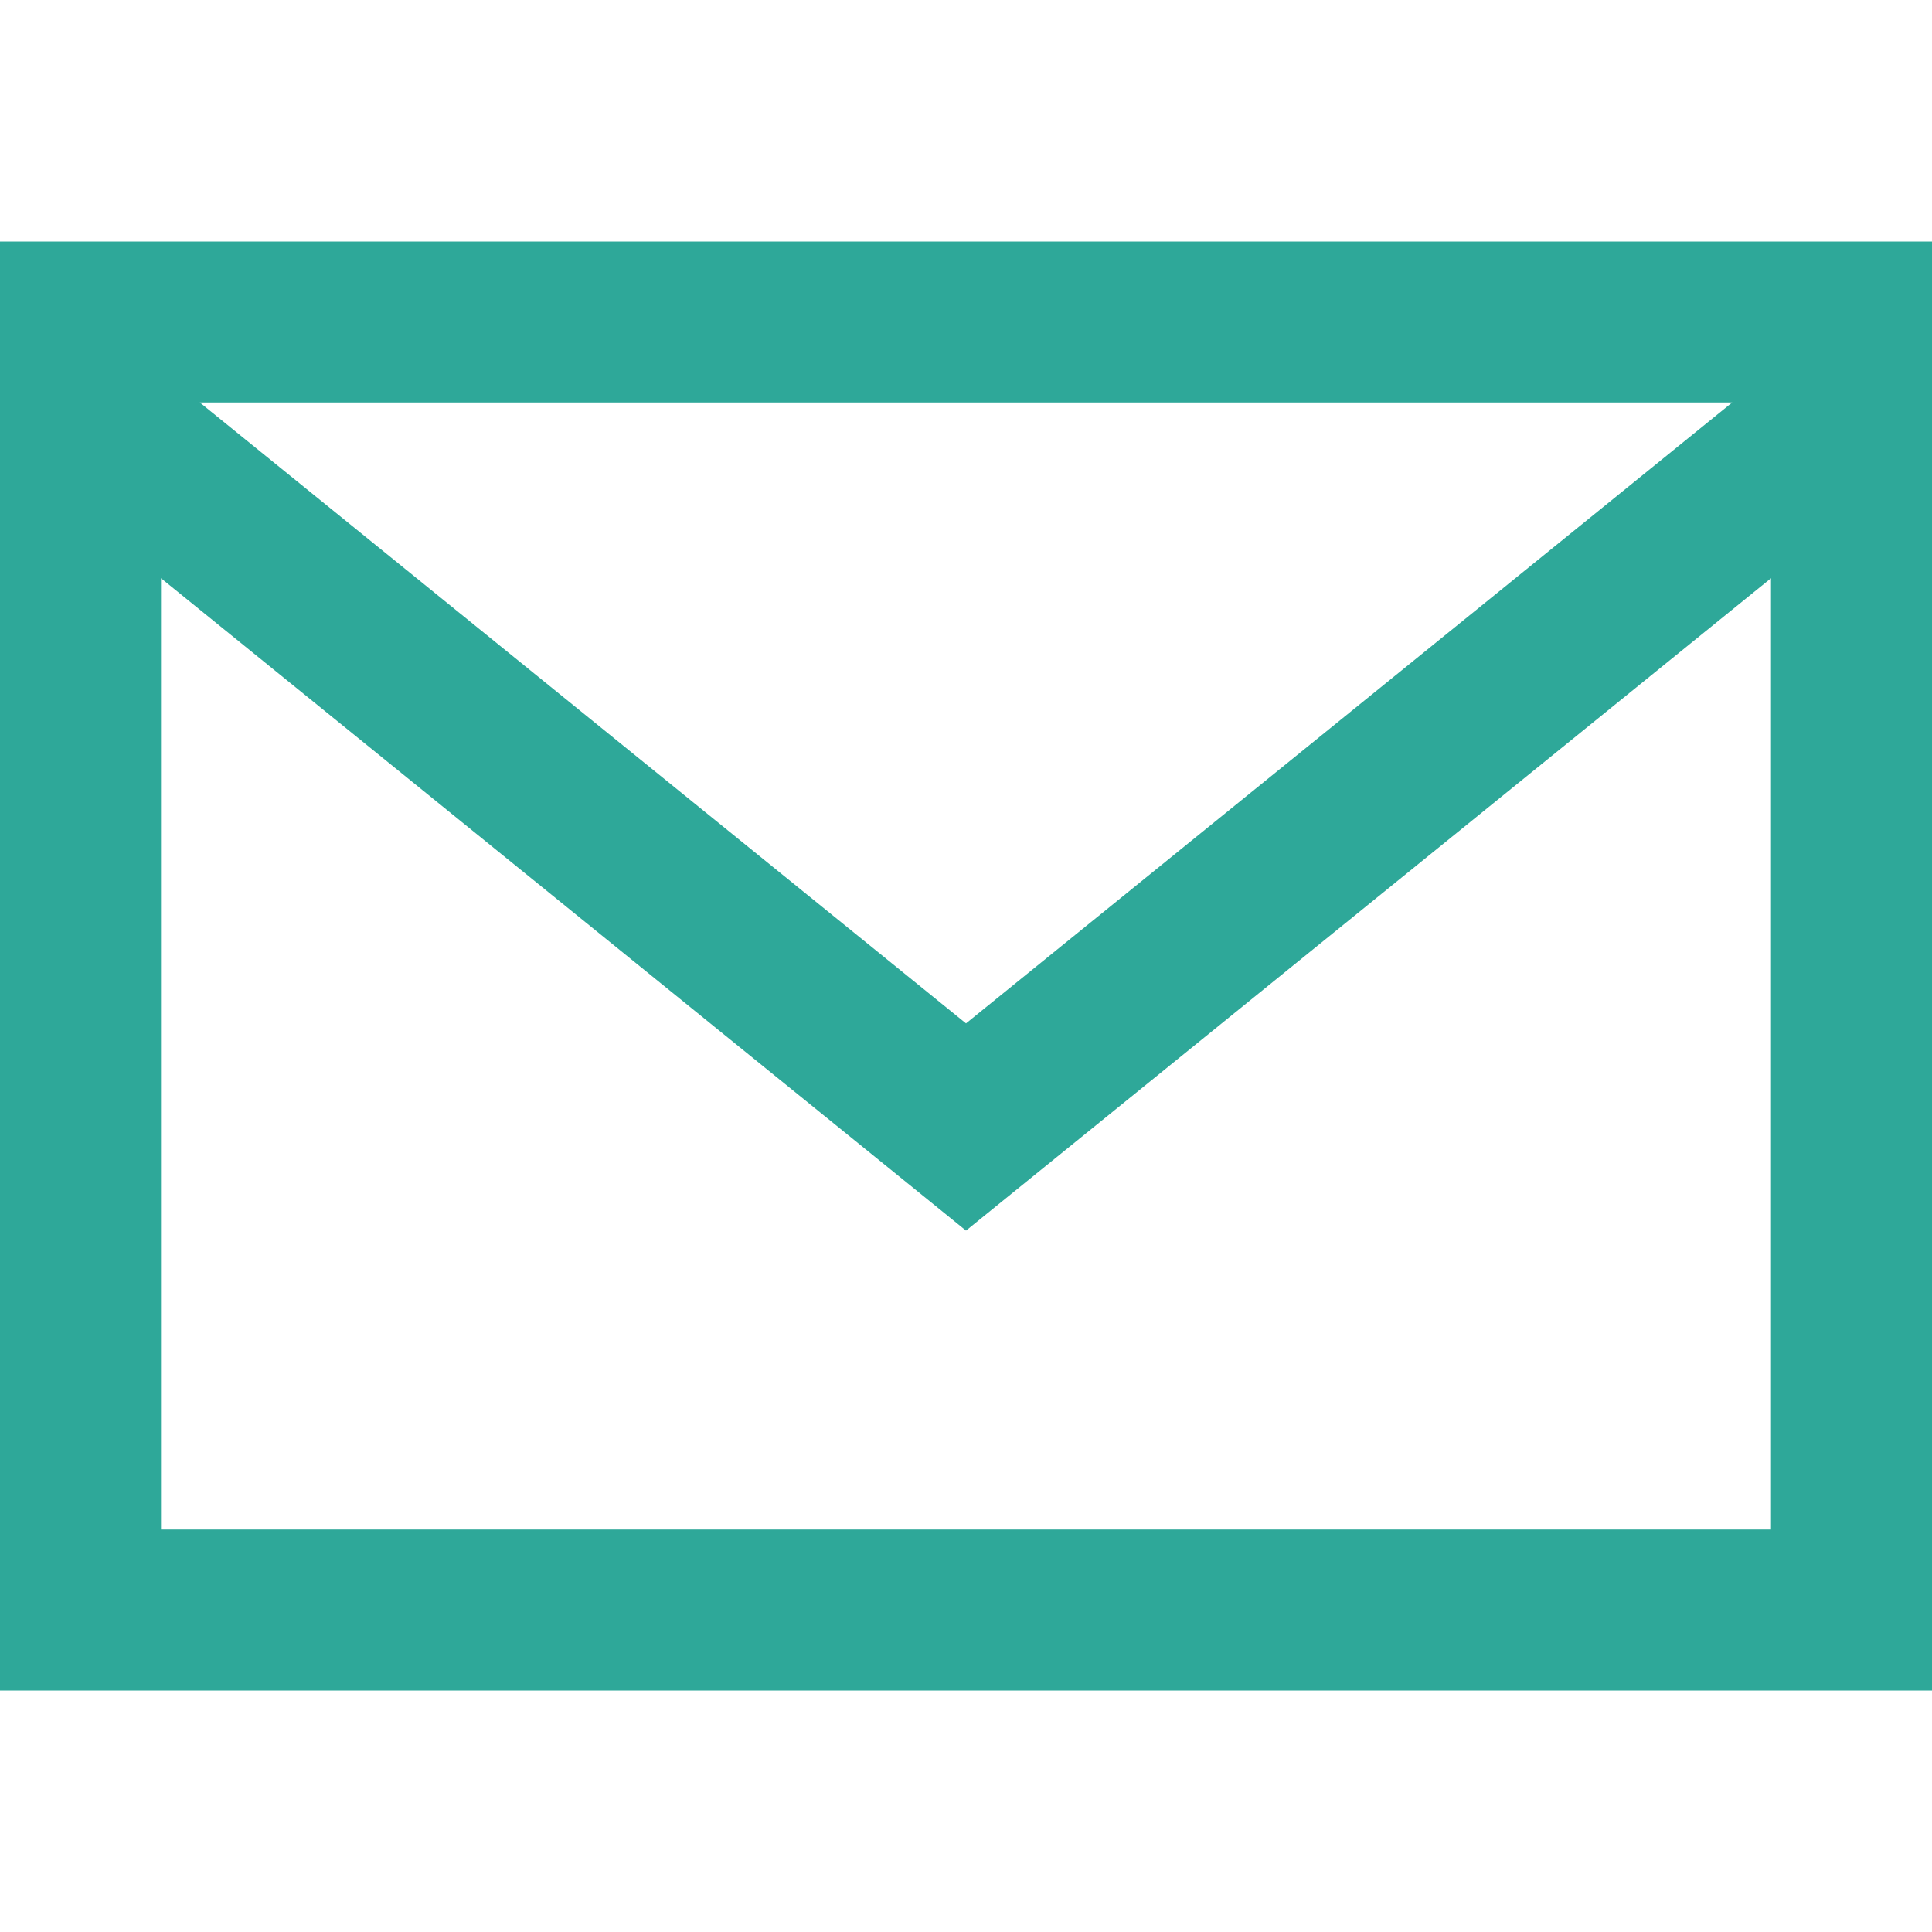
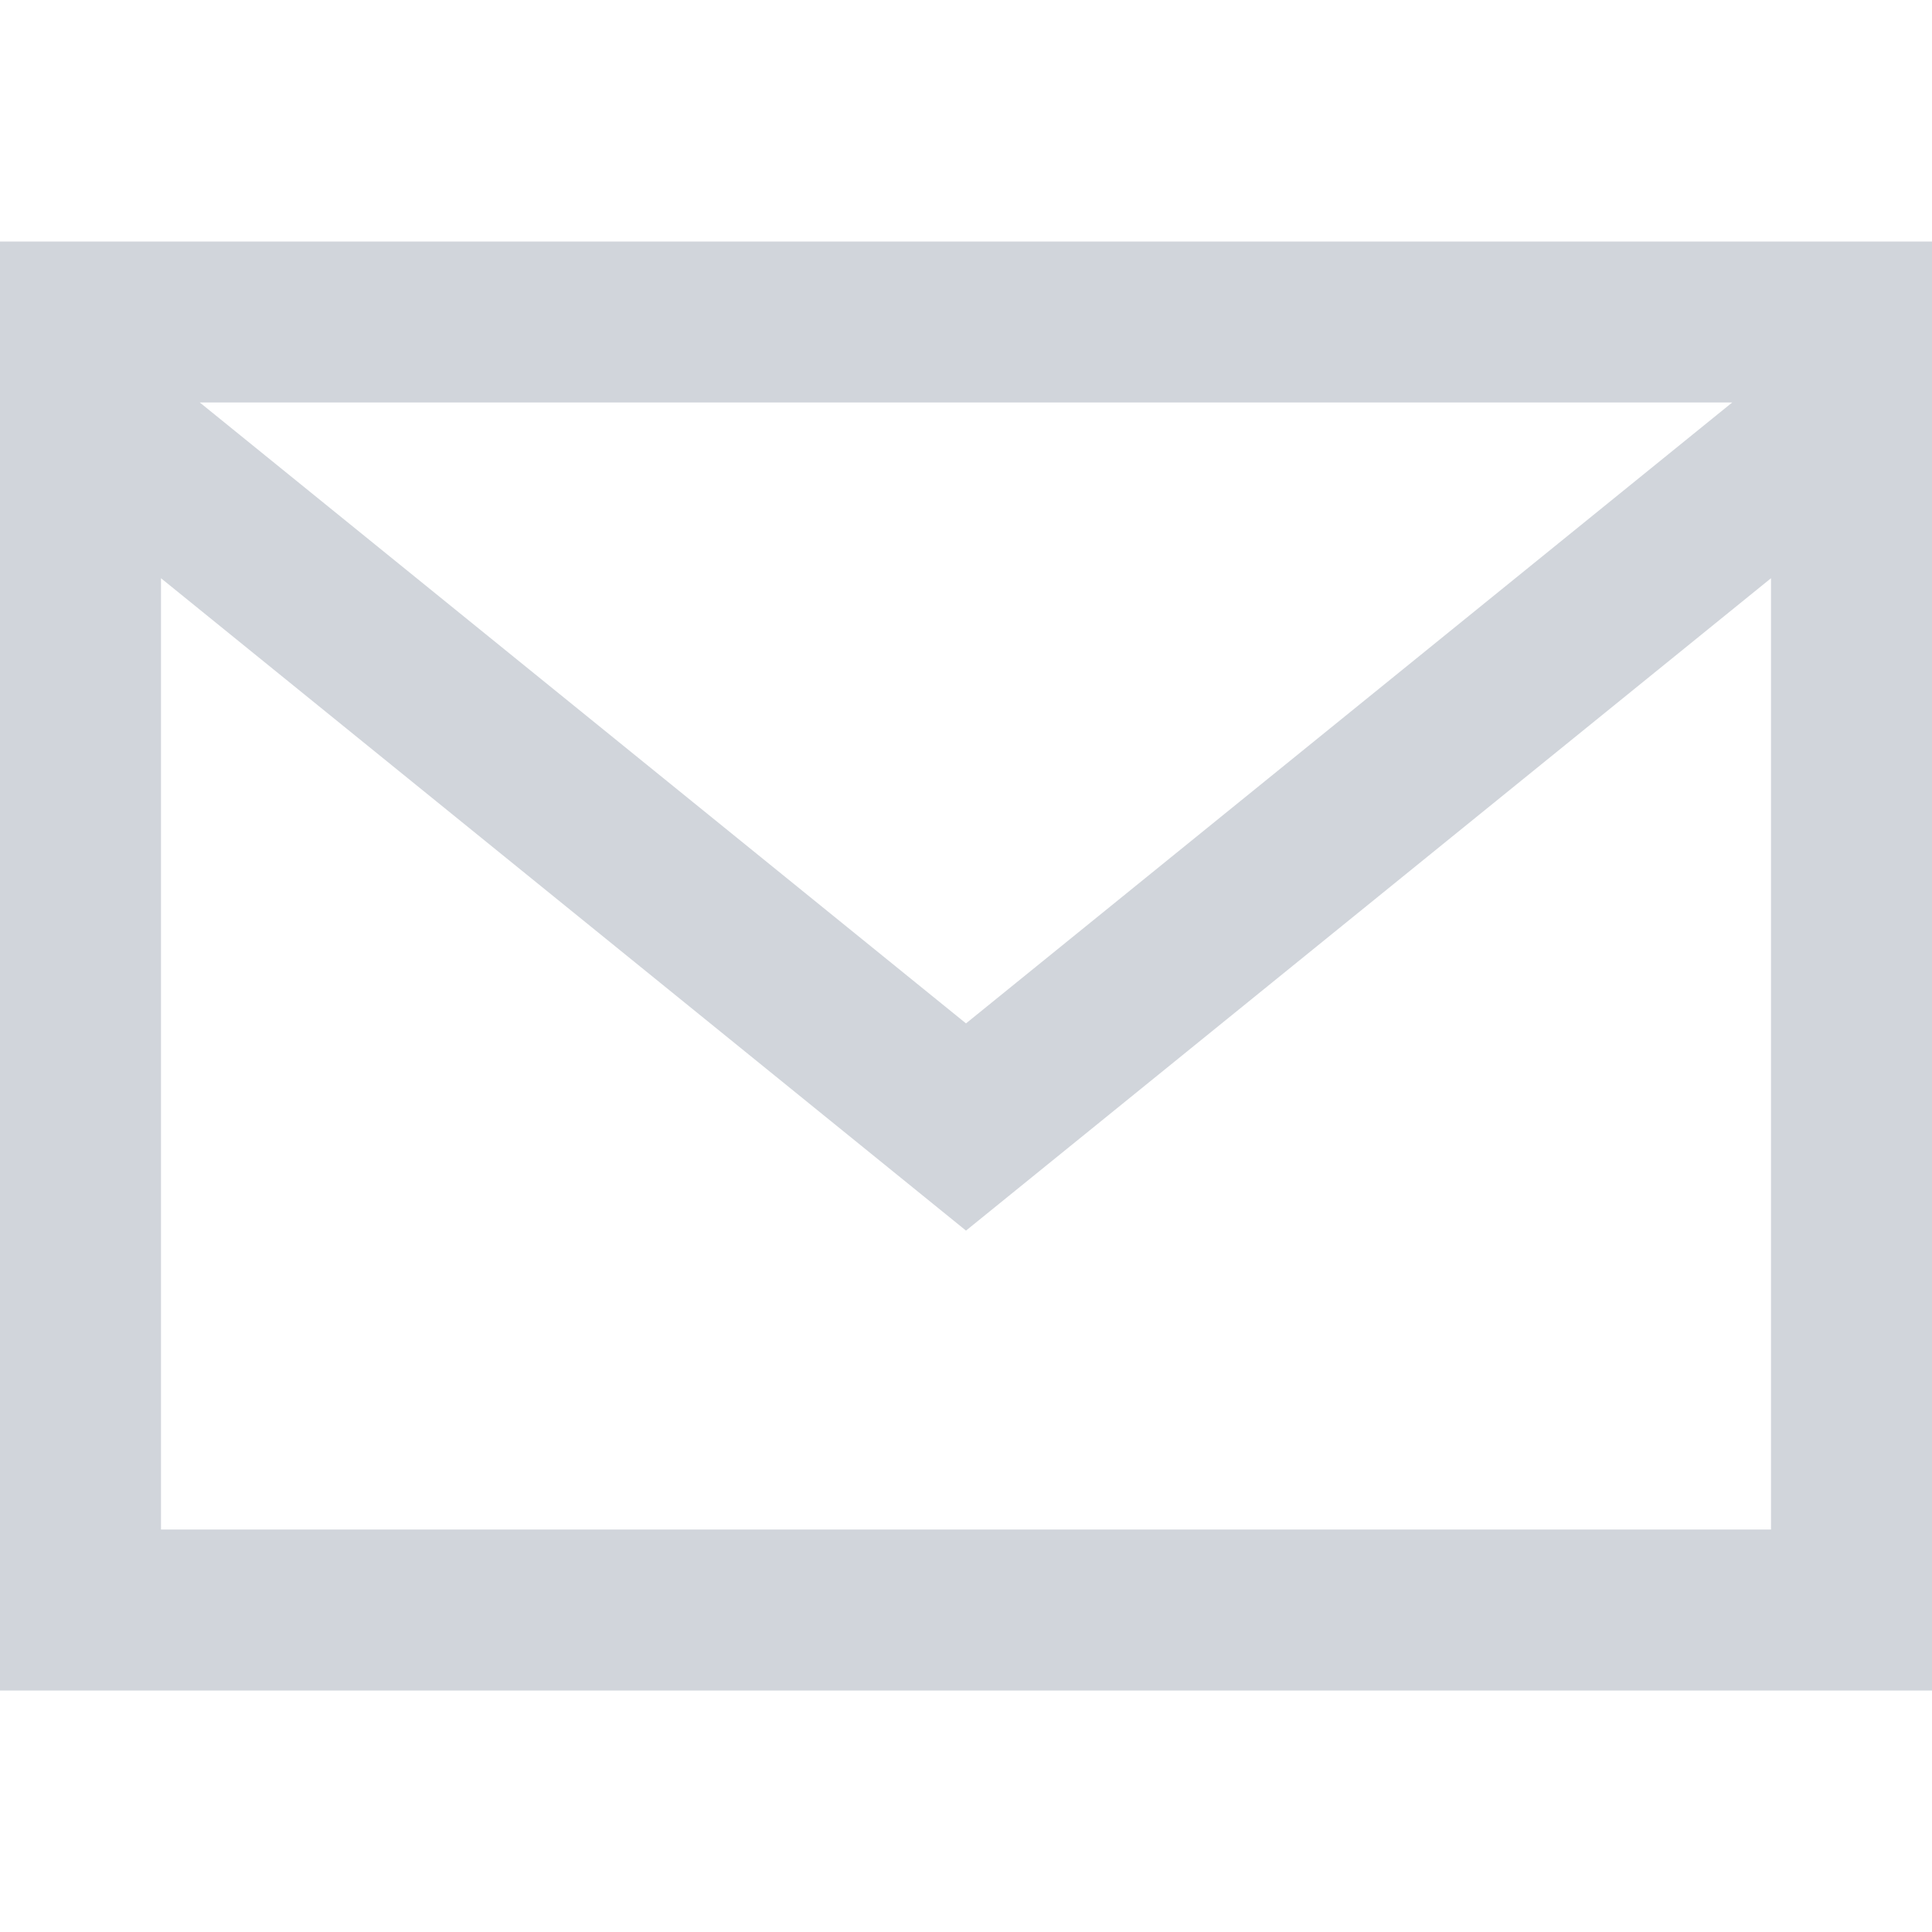
- <svg xmlns="http://www.w3.org/2000/svg" fill="#2ea899" width="24" height="24" viewBox="0 0 24 24">
+ <svg xmlns="http://www.w3.org/2000/svg" fill="#d1d5db" width="30" height="30" viewBox="0 0 24 24">
  <path d="M0 3v18h24v-18h-24zm21.518 2l-9.518 7.713-9.518-7.713h19.036zm-19.518 14v-11.817l10 8.104 10-8.104v11.817h-20z" />
</svg>
